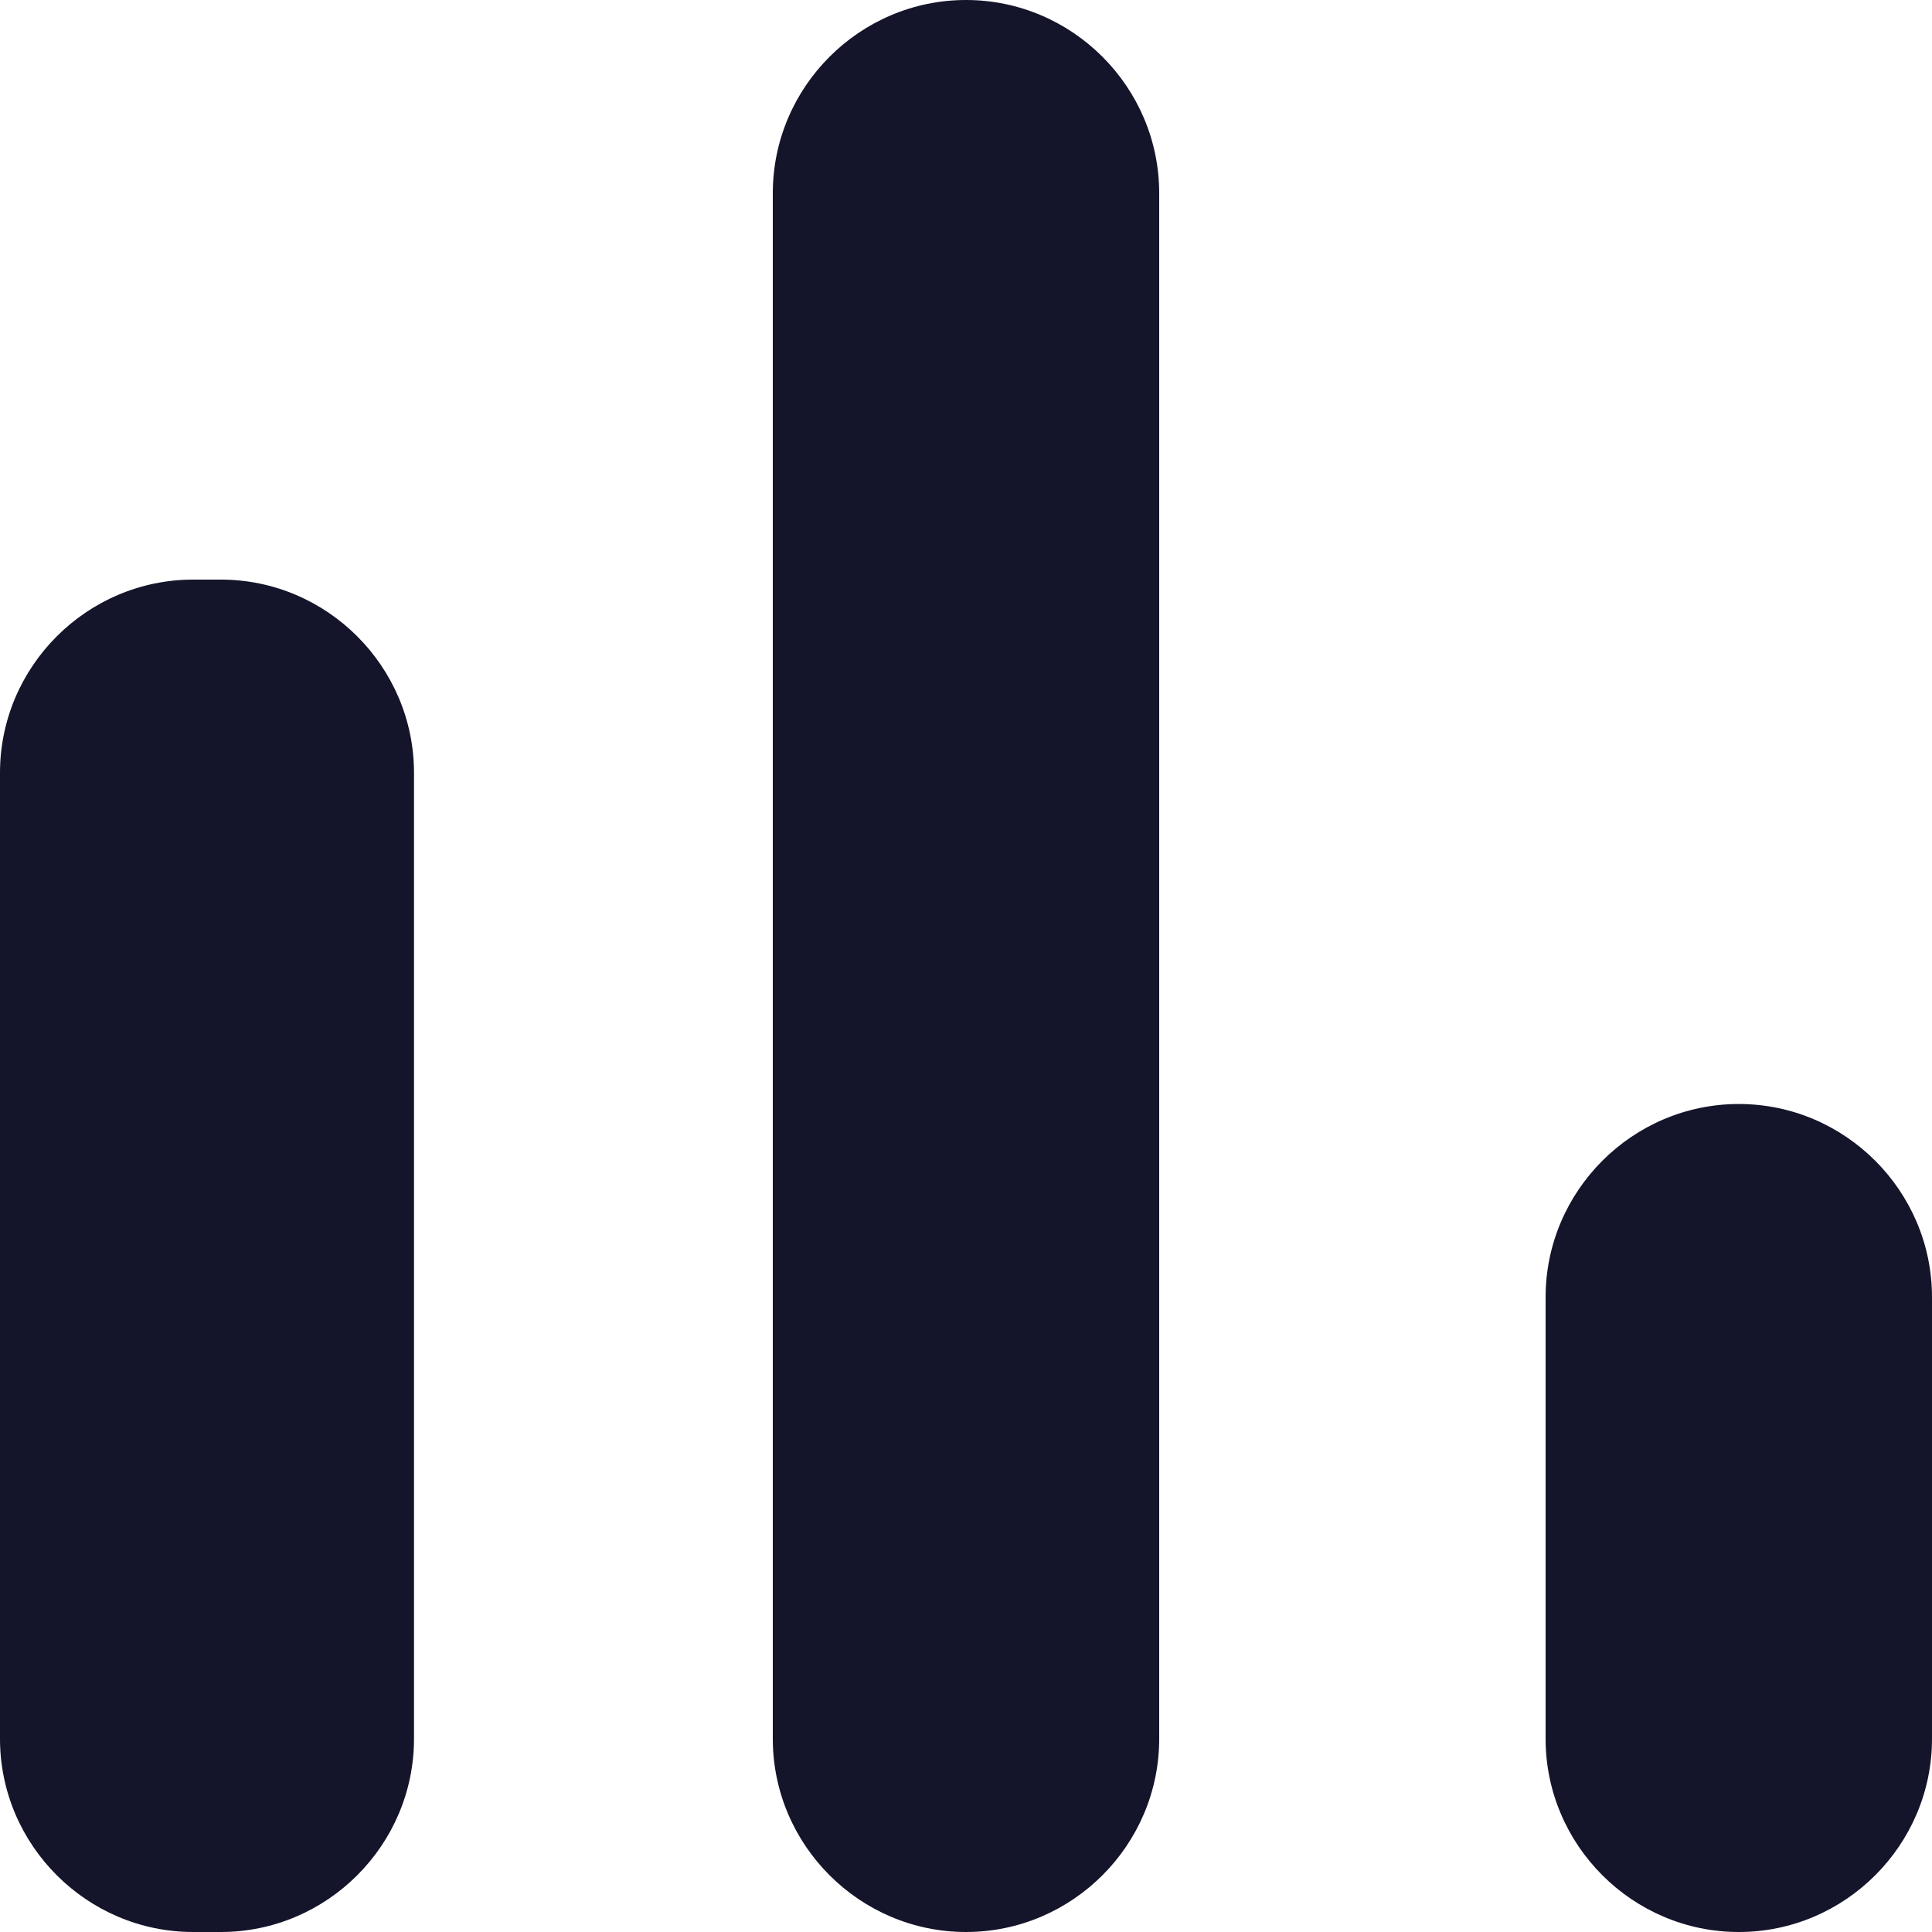
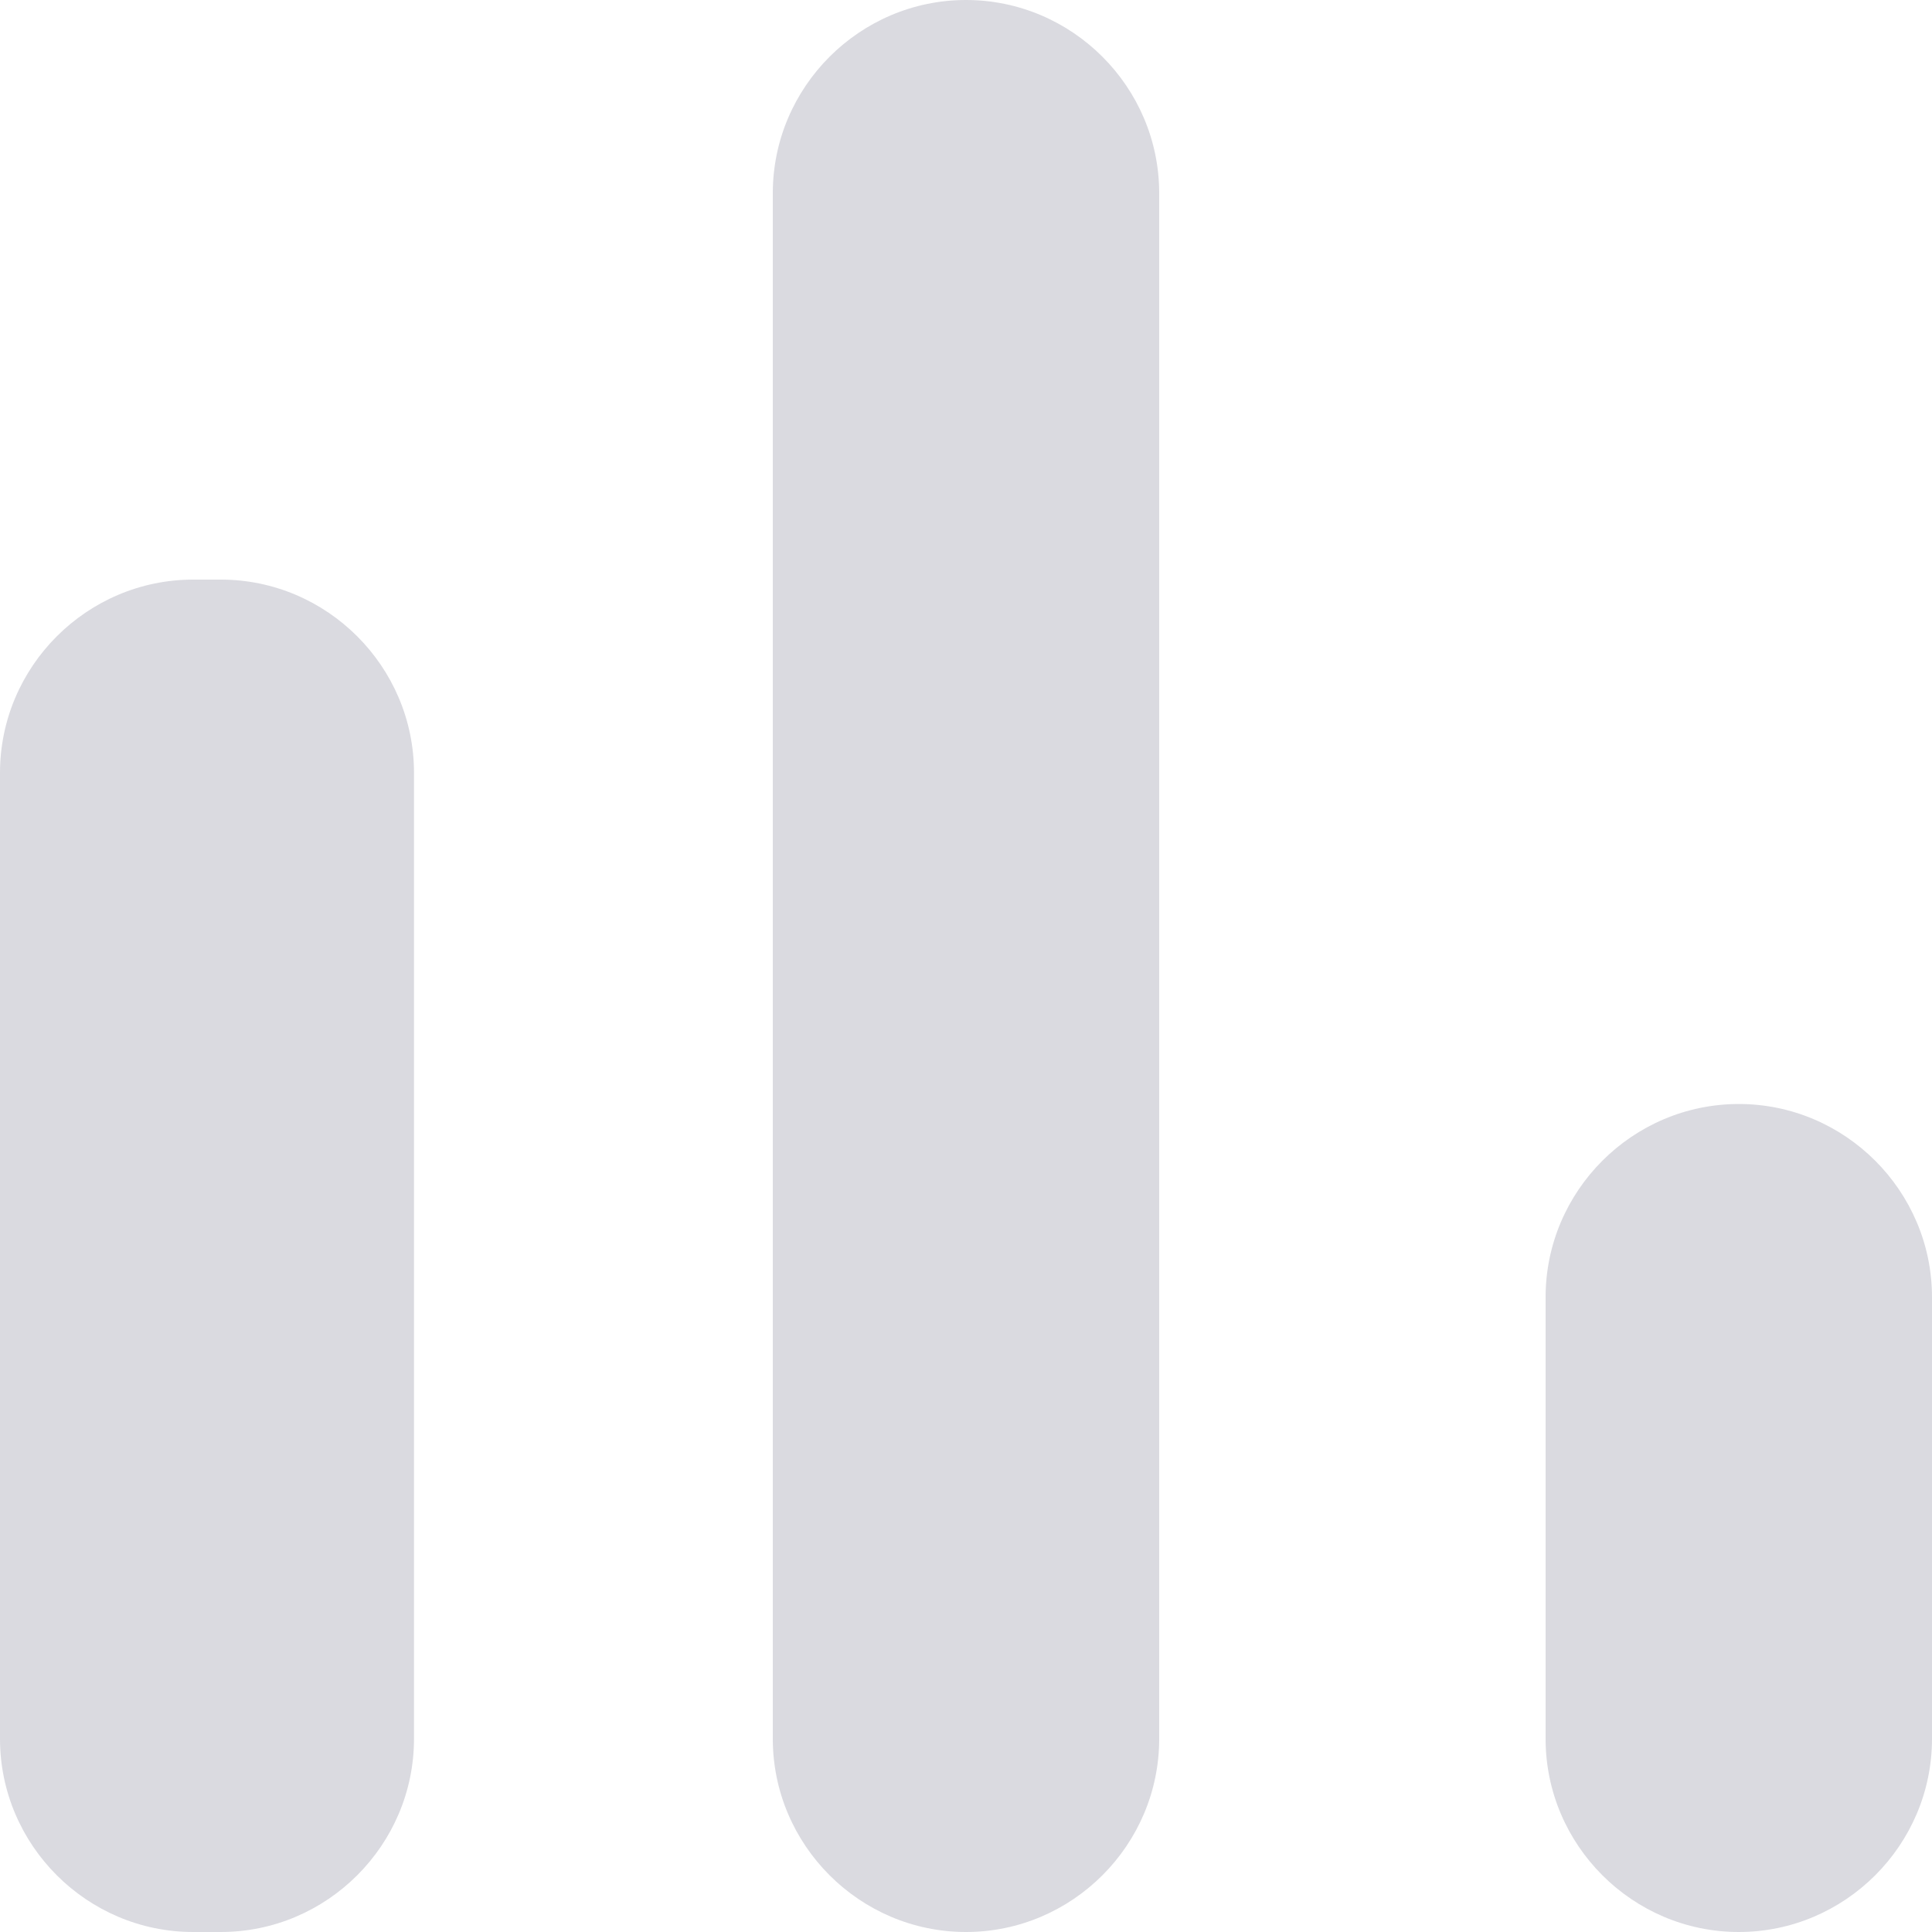
<svg xmlns="http://www.w3.org/2000/svg" width="14" height="14" viewBox="0 0 14 14" fill="none">
-   <path d="M1.4 4.2H1.6C2.37 4.2 3 4.83 3 5.6V12.6C3 13.37 2.37 14 1.6 14H1.4C0.63 14 0 13.37 0 12.6V5.6C0 4.83 0.63 4.2 1.4 4.2ZM7 0C7.77 0 8.4 0.63 8.4 1.4V12.6C8.4 13.37 7.77 14 7 14C6.23 14 5.6 13.37 5.6 12.6V1.4C5.6 0.63 6.23 0 7 0ZM12.6 8C13.37 8 14 8.63 14 9.4V12.6C14 13.37 13.37 14 12.6 14C11.83 14 11.2 13.37 11.2 12.6V9.4C11.2 8.63 11.83 8 12.6 8Z" fill="#14142B" />
+   <path fill="#dadae0" d="M1.4 4.2H1.6C2.37 4.2 3 4.83 3 5.6V12.6C3 13.37 2.37 14 1.6 14H1.4C0.63 14 0 13.37 0 12.6V5.6C0 4.83 0.63 4.2 1.4 4.2ZM7 0C7.77 0 8.4 0.63 8.4 1.4V12.6C8.4 13.37 7.77 14 7 14C6.23 14 5.6 13.37 5.6 12.6V1.4C5.6 0.63 6.23 0 7 0ZM12.6 8C13.37 8 14 8.63 14 9.4V12.6C14 13.37 13.37 14 12.6 14C11.83 14 11.2 13.37 11.2 12.6V9.4C11.2 8.63 11.83 8 12.6 8Z" />
</svg>
